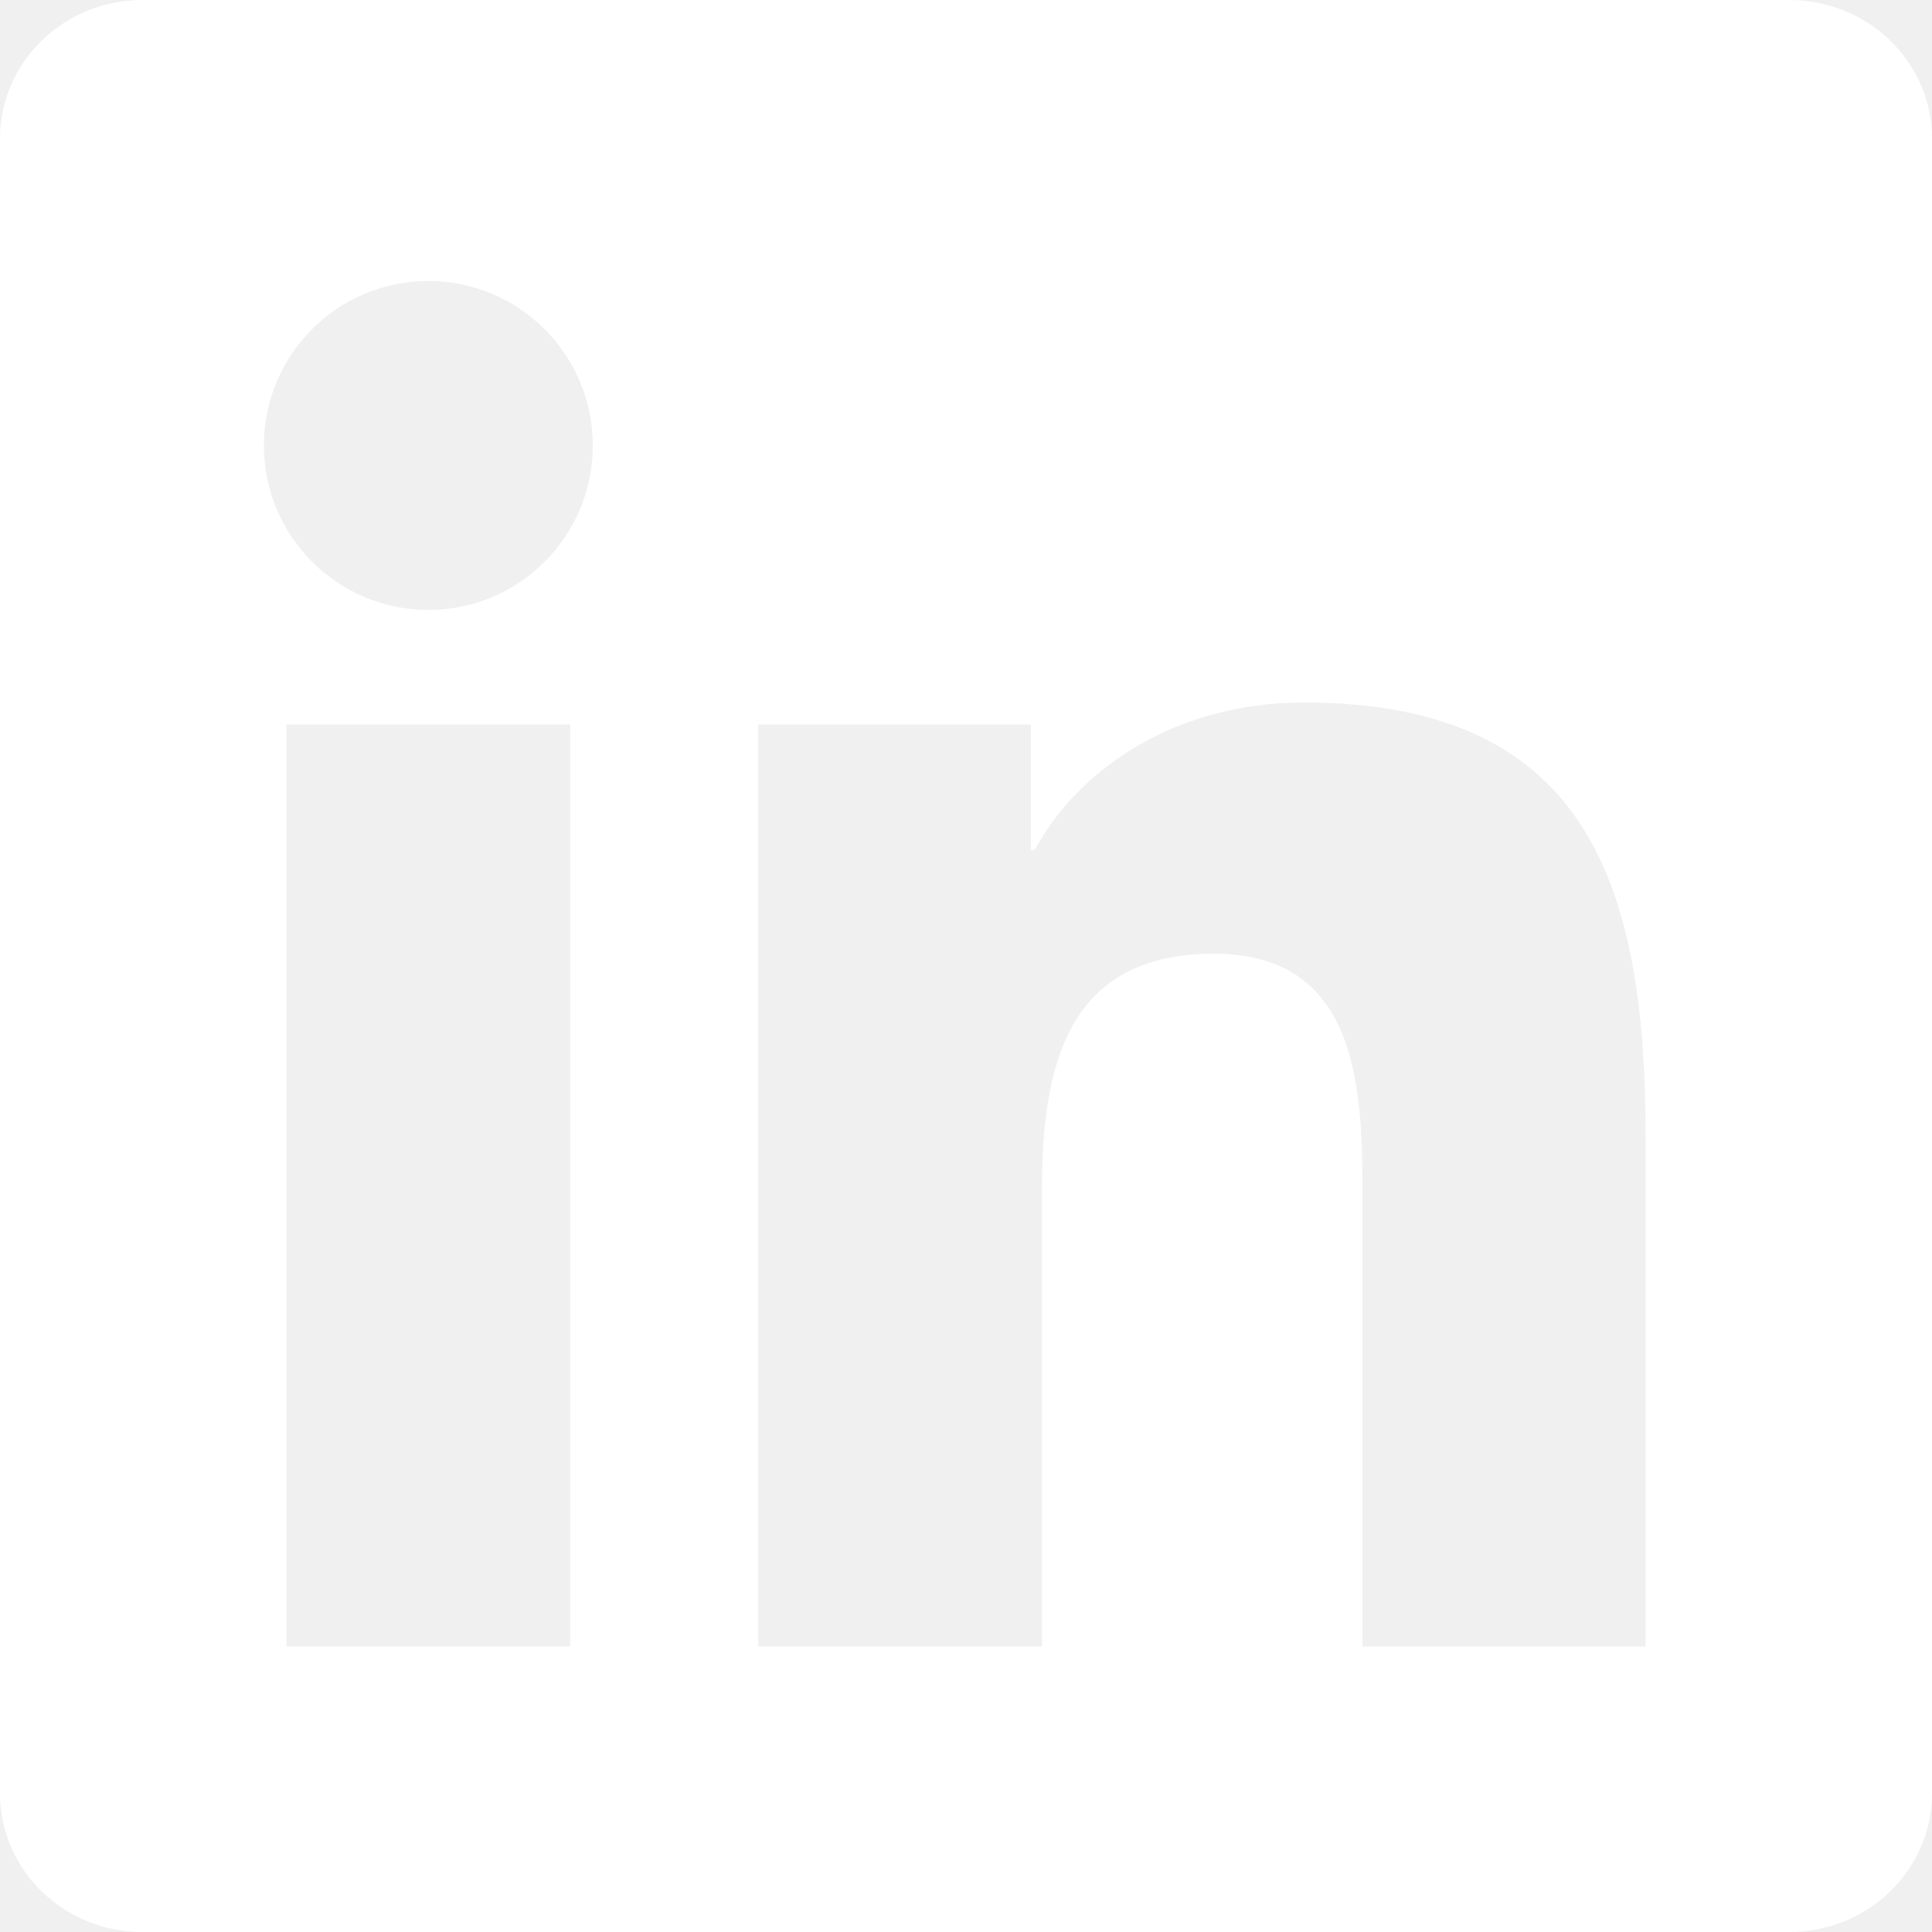
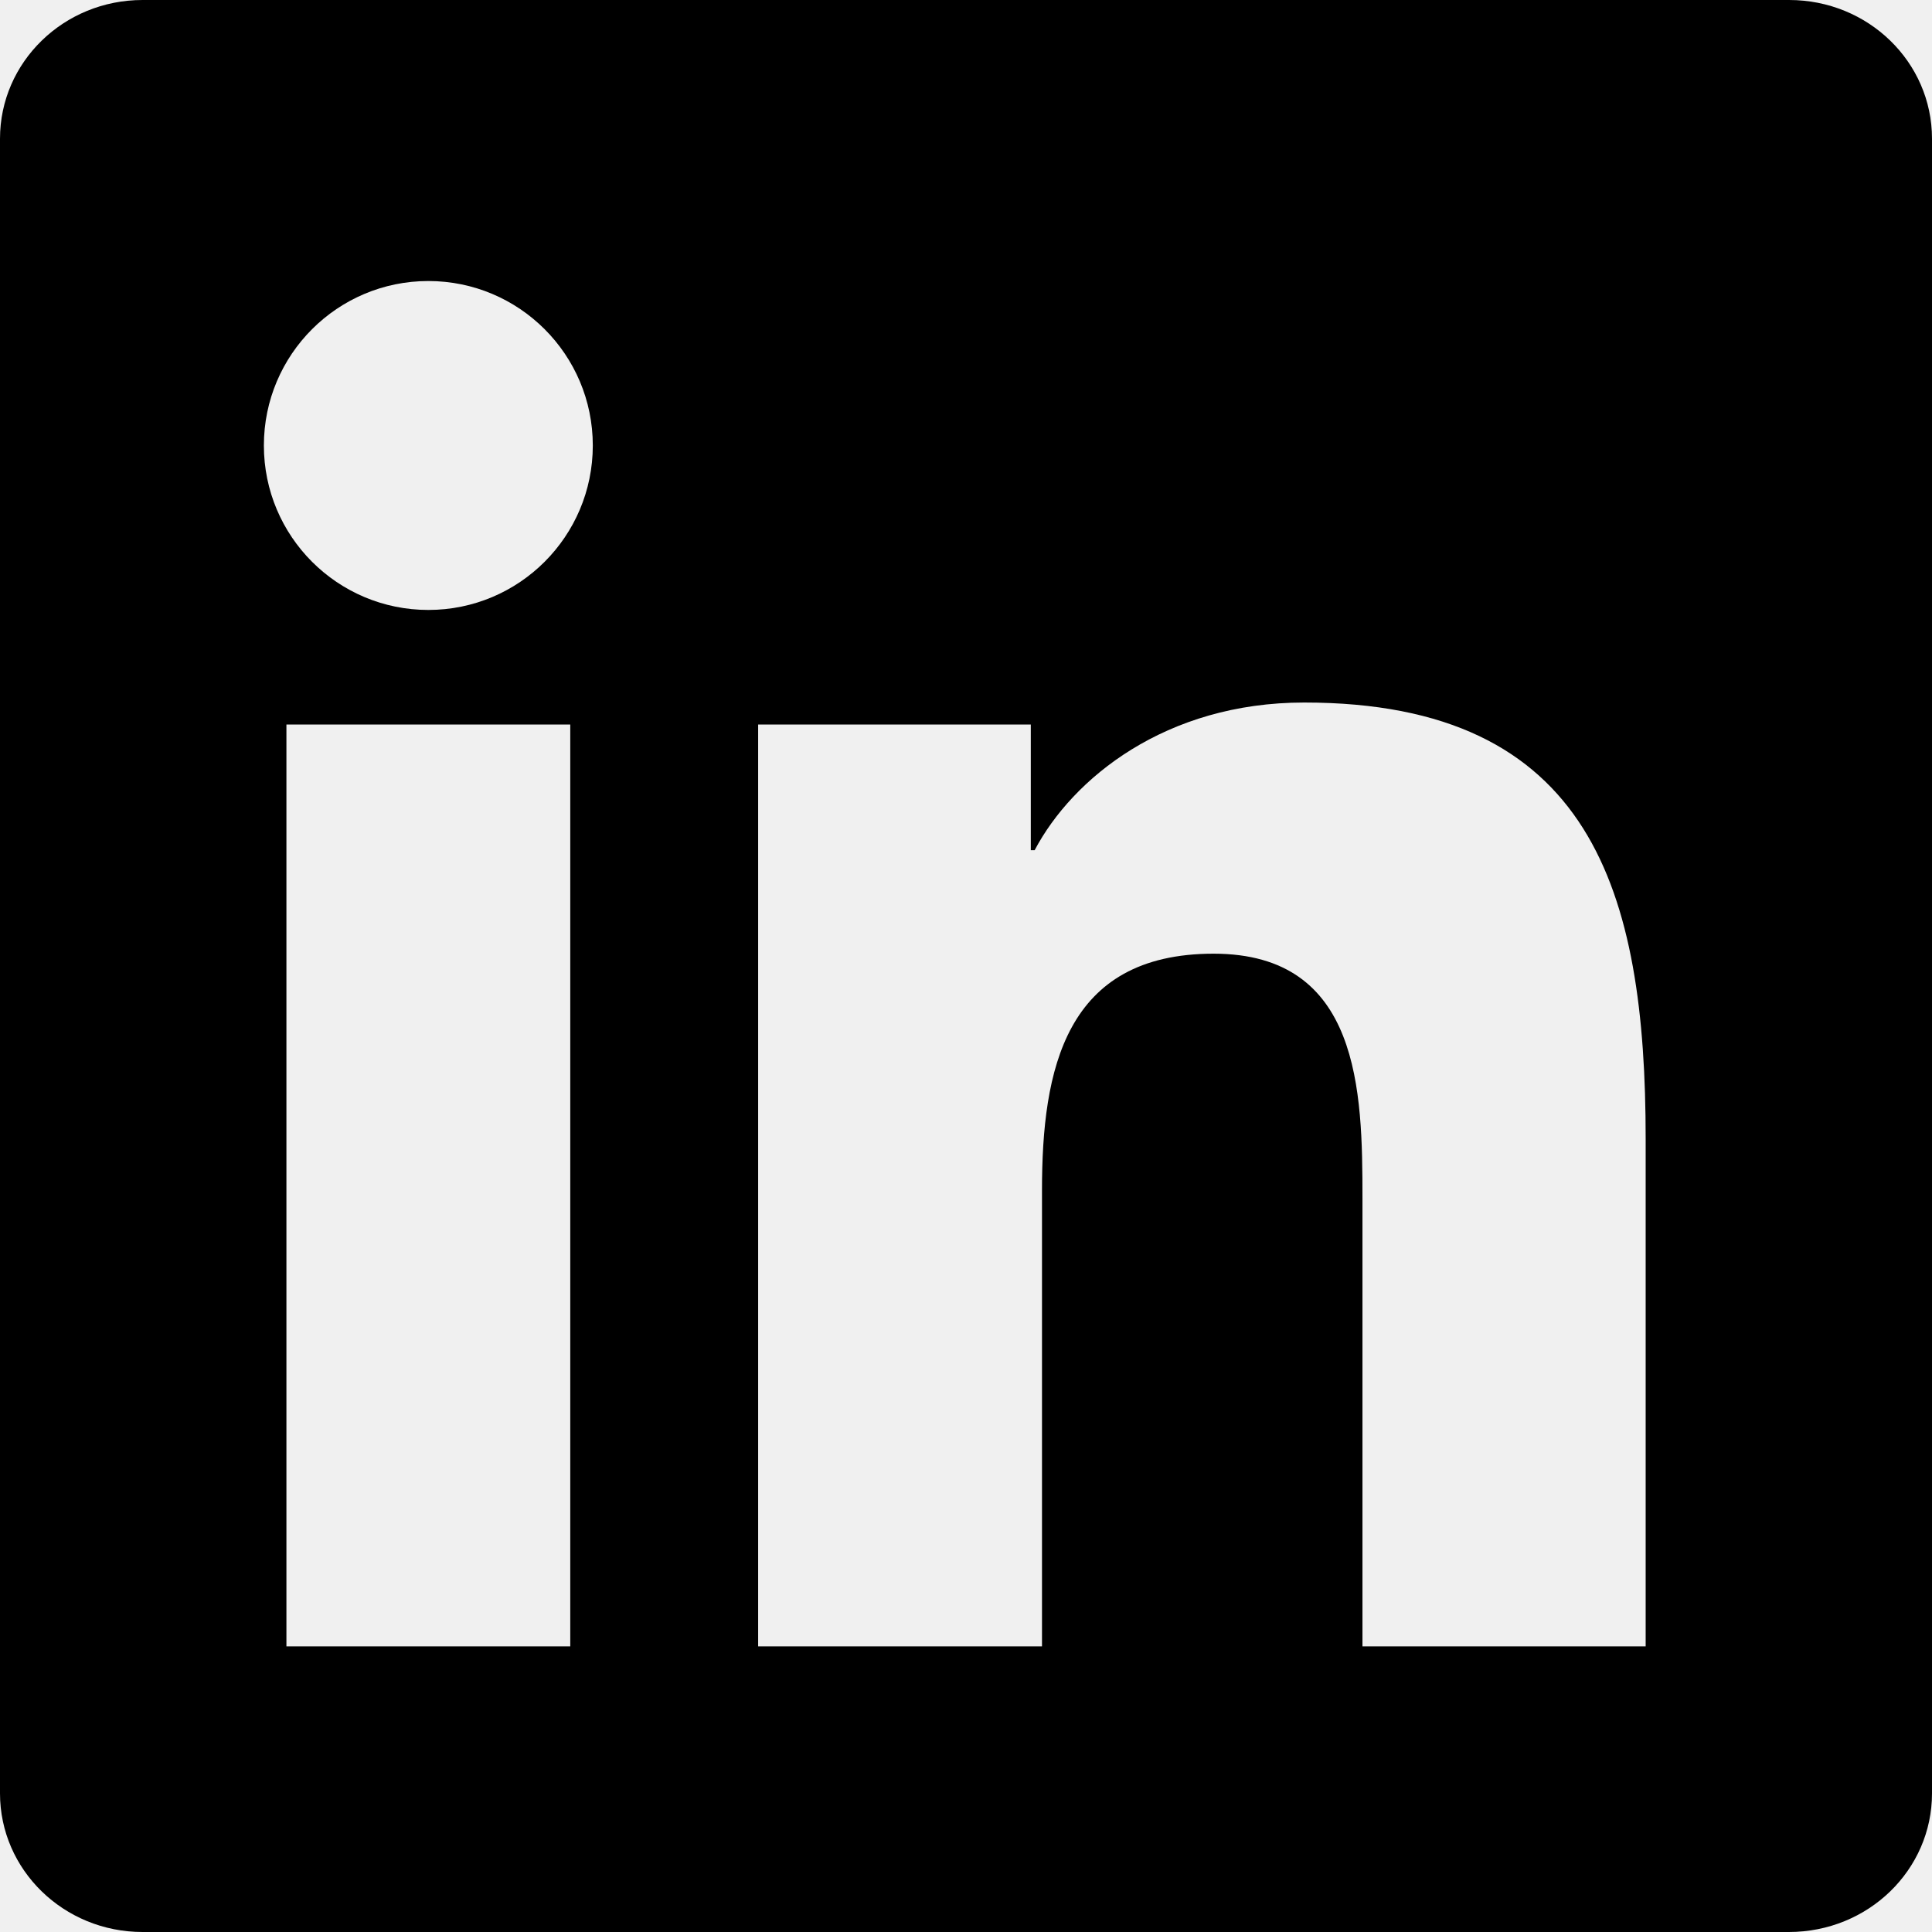
- <svg xmlns="http://www.w3.org/2000/svg" width="24" height="24" fill="#ffffff" viewBox="0 0 24 24">
+ <svg xmlns="http://www.w3.org/2000/svg" width="24" height="24" fill="#000000" viewBox="0 0 24 24">
  <path d="M22.225 0H1.771C.792 0 0 .771 0 1.723v20.555C0 23.229.792 24 1.771 24h20.451C23.208 24 24 23.229 24 22.278V1.723C24 .771 23.208 0 22.225 0zM7.084 20.452H3.558V9h3.526v11.452zM5.321 7.577a2.043 2.043 0 1 1 0-4.086 2.043 2.043 0 0 1 0 4.086zm15.13 12.875h-3.526v-5.568c0-1.328-.027-3.037-1.849-3.037-1.849 0-2.132 1.445-2.132 2.938v5.667h-3.526V9h3.387v1.561h.048c.472-.893 1.627-1.834 3.348-1.834 3.579 0 4.242 2.355 4.242 5.419v6.306z" />
</svg>
